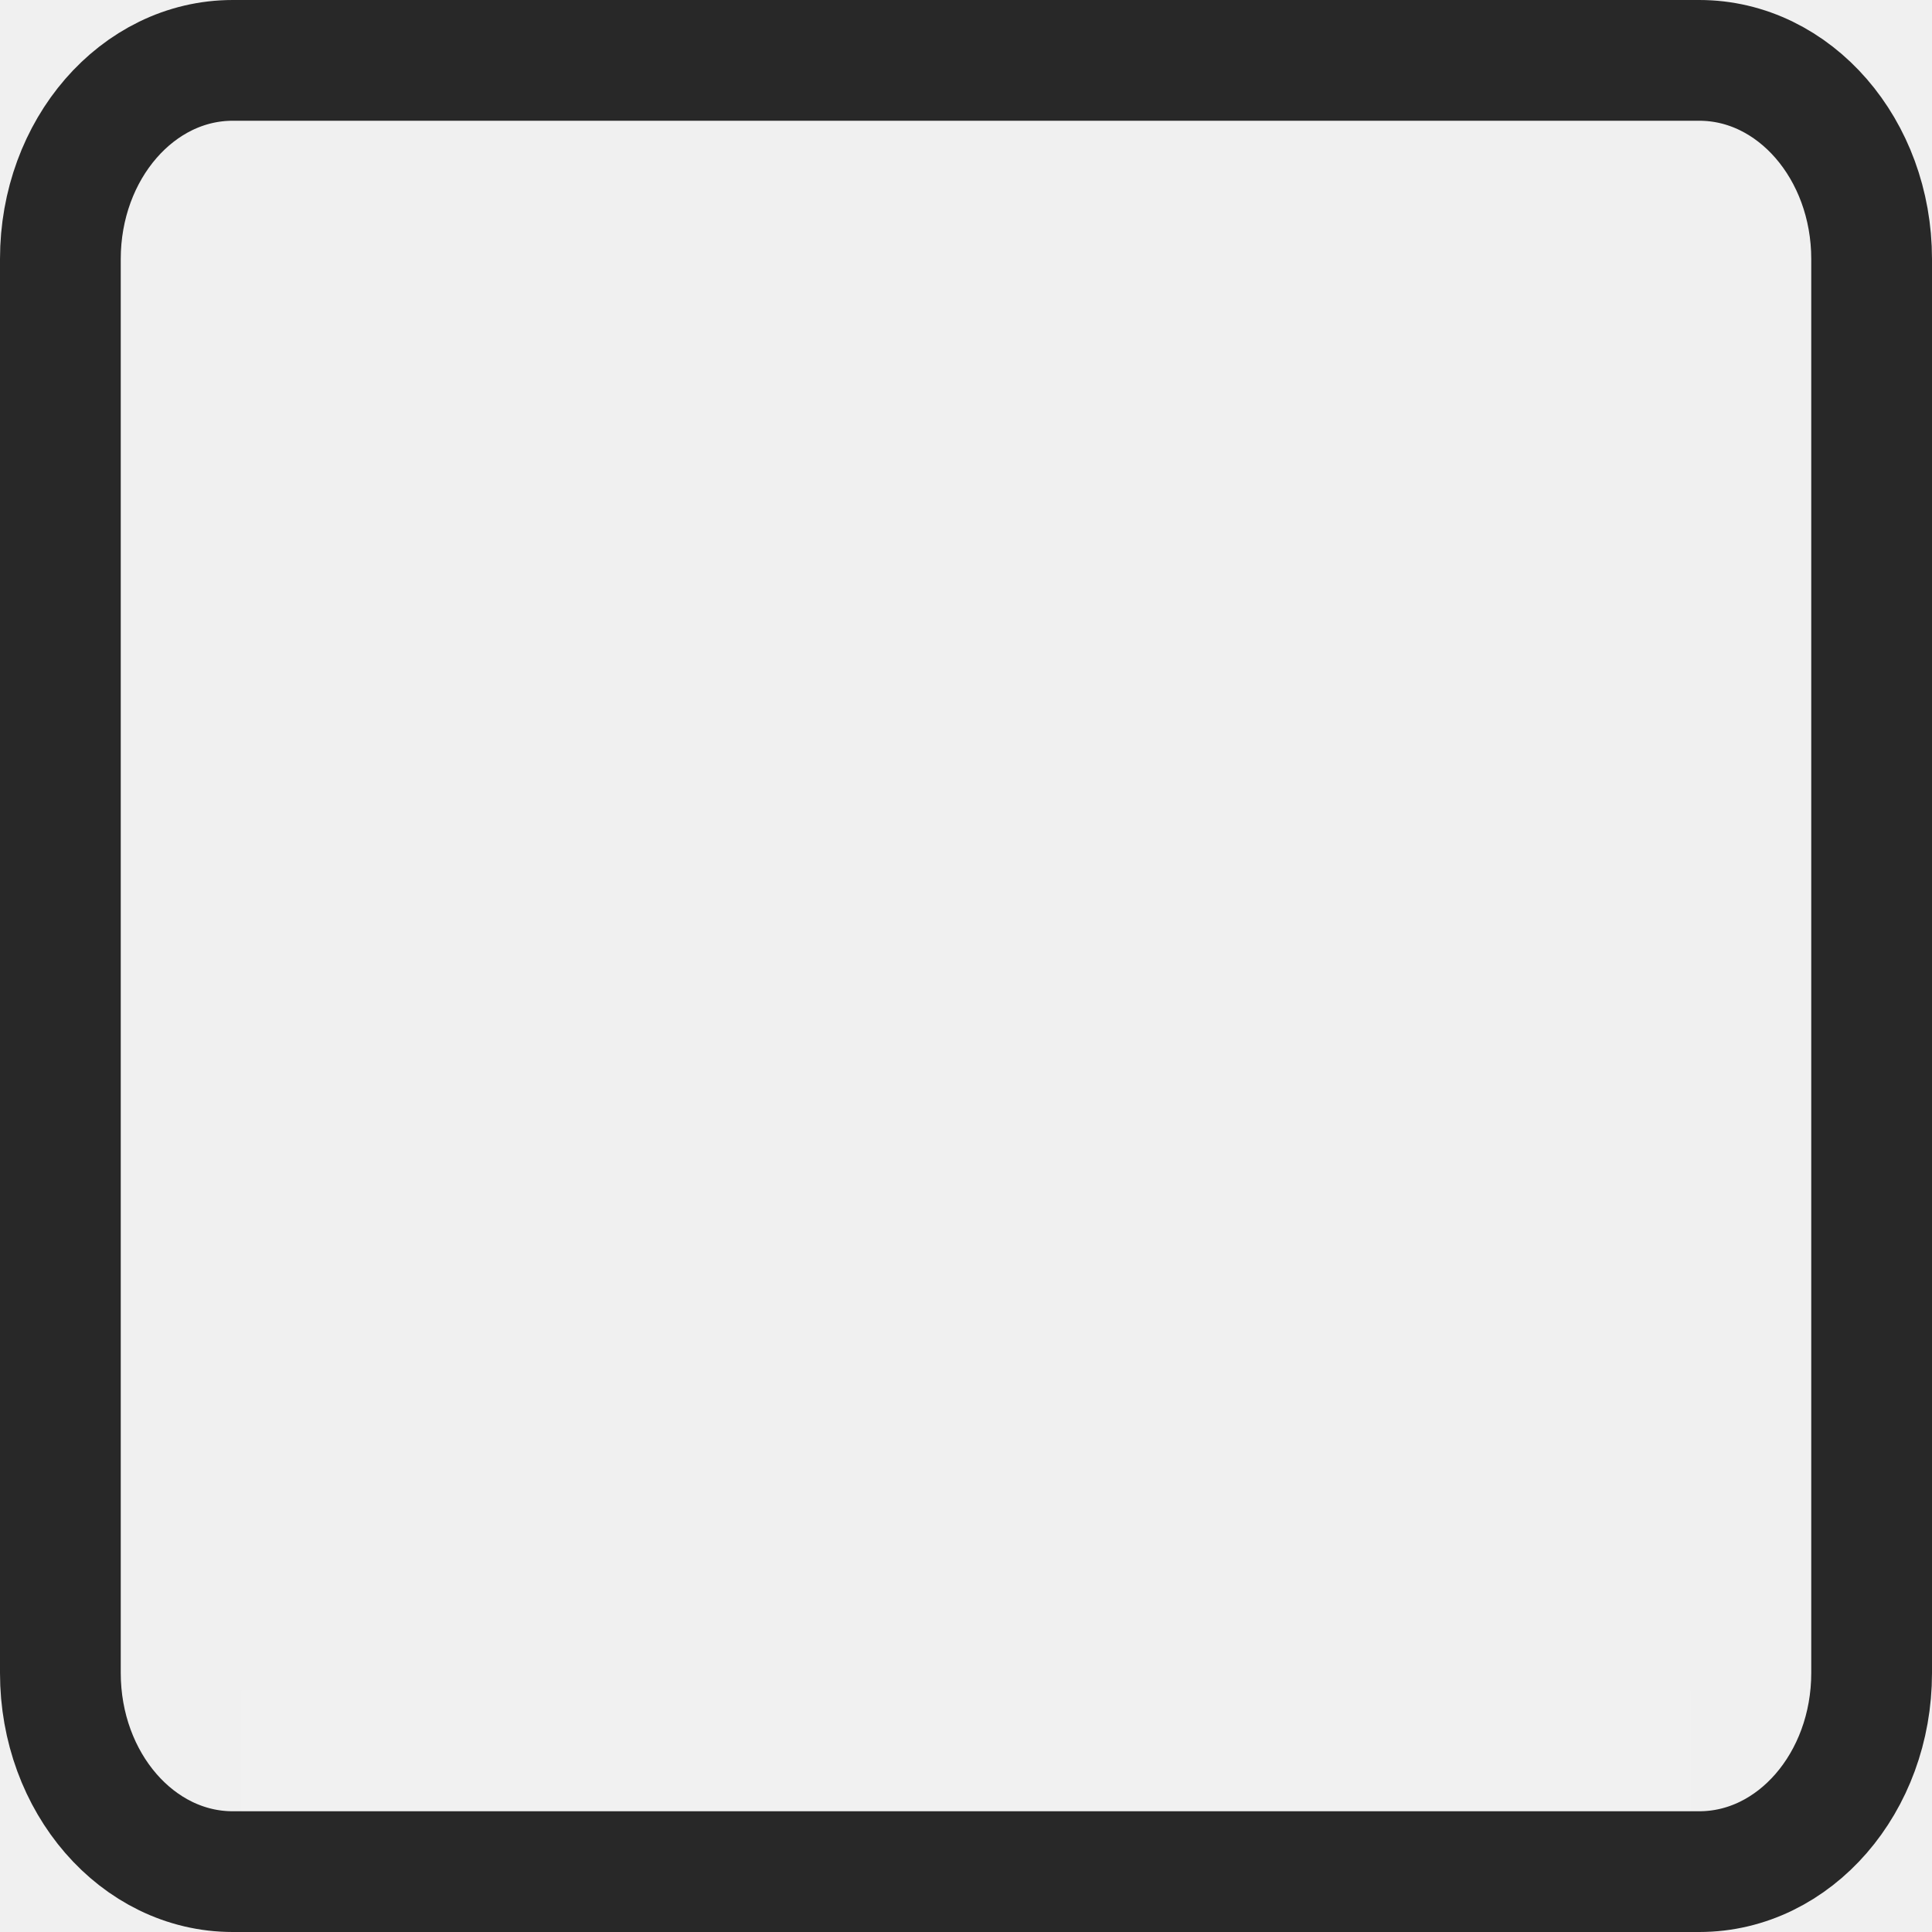
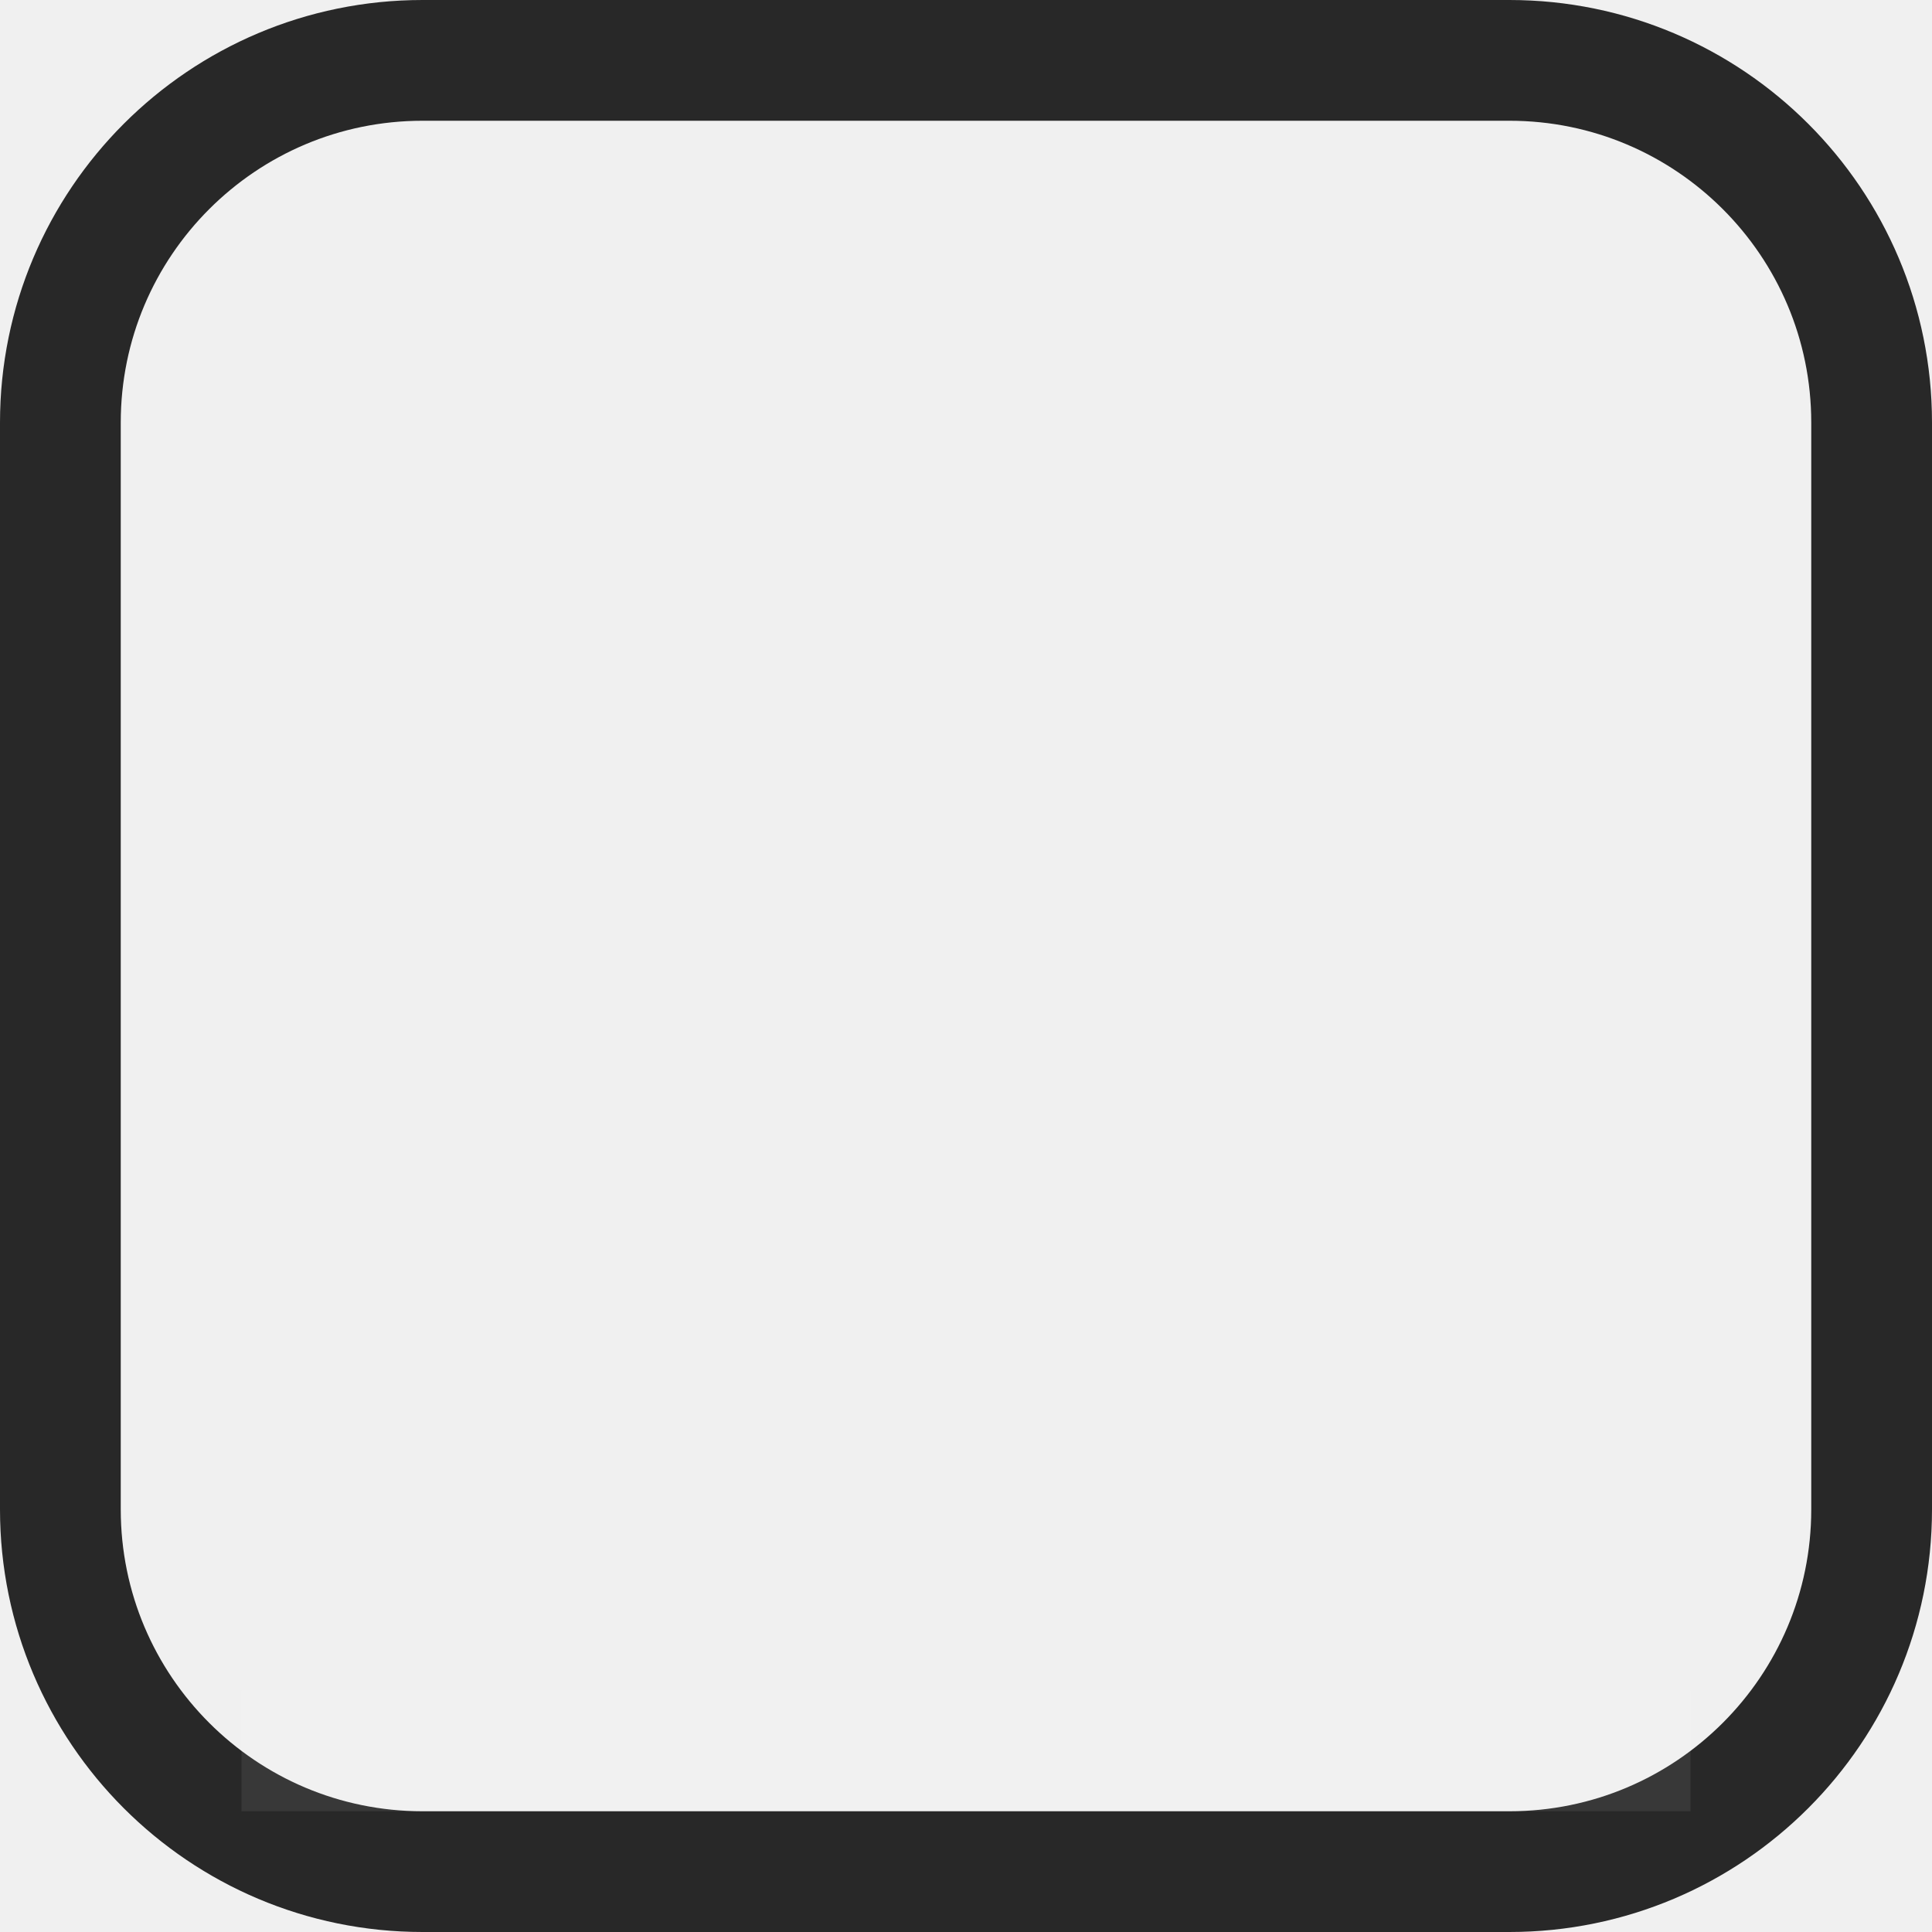
- <svg xmlns="http://www.w3.org/2000/svg" xmlns:xlink="http://www.w3.org/1999/xlink" width="16px" height="16px" id="svg18840" version="1.1">
-   <defs id="defs18842">
-     <linearGradient xlink:href="#linearGradient4733" id="linearGradient5300" gradientUnits="userSpaceOnUse" gradientTransform="matrix(5.546211,0,0,1.500117,1041.307,-282.5424)" x1="-75.007" y1="230.862" x2="-75.007" y2="232.862" />
-     <linearGradient id="linearGradient4733">
-       <stop style="stop-color:#babdb6;stop-opacity:1;" offset="0" id="stop4735" />
-       <stop style="stop-color:#979894;stop-opacity:1" offset="1" id="stop4737" />
-     </linearGradient>
-     <linearGradient xlink:href="#linearGradient4751" id="linearGradient5302" gradientUnits="userSpaceOnUse" gradientTransform="matrix(5.546211,0,0,1,1041.307,-167.0844)" x1="-102.947" y1="234.362" x2="-102.947" y2="230.362" />
-     <linearGradient id="linearGradient4751">
-       <stop style="stop-color:#888a85;stop-opacity:1;" offset="0" id="stop4753" />
-       <stop style="stop-color:#aaaba8;stop-opacity:1" offset="1" id="stop4755" />
-     </linearGradient>
-     <linearGradient y2="230.362" x2="-102.947" y1="234.362" x1="-102.947" gradientTransform="matrix(0.1668982,0,0,5.000004,24.76284,-1169.812)" gradientUnits="userSpaceOnUse" id="linearGradient18838" xlink:href="#linearGradient4751" />
-     <linearGradient xlink:href="#linearGradient4733-1" id="linearGradient6691" gradientUnits="userSpaceOnUse" gradientTransform="matrix(1,0,0,1.500117,-924,-82.45804)" x1="-78.218" y1="231.862" x2="-63.845" y2="231.862" />
-     <linearGradient id="linearGradient4733-1">
-       <stop style="stop-color:#babdb6;stop-opacity:1;" offset="0" id="stop4735-5" />
-       <stop style="stop-color:#979894;stop-opacity:1" offset="1" id="stop4737-4" />
-     </linearGradient>
-     <linearGradient xlink:href="#linearGradient4751-5" id="linearGradient6693" gradientUnits="userSpaceOnUse" gradientTransform="translate(-924,33)" x1="-101.067" y1="230.896" x2="-101.067" y2="234.744" />
-     <linearGradient id="linearGradient4751-5">
-       <stop style="stop-color:#888a85;stop-opacity:1;" offset="0" id="stop4753-8" />
-       <stop style="stop-color:#aaaba8;stop-opacity:1" offset="1" id="stop4755-7" />
-     </linearGradient>
-     <linearGradient id="linearGradient2992">
-       <stop id="stop2994" offset="0" style="stop-color:#2e3436;stop-opacity:1" />
-       <stop id="stop2996" offset="1" style="stop-color:#555753;stop-opacity:1" />
-     </linearGradient>
-     <linearGradient id="linearGradient3766">
-       <stop style="stop-color:#2e3436;stop-opacity:1;" offset="0" id="stop3768" />
-       <stop style="stop-color:#101112;stop-opacity:1" offset="1" id="stop3770" />
-     </linearGradient>
-     <linearGradient y2="477.023" x2="117.164" y1="477.023" x1="108.596" gradientTransform="matrix(0,-1,1,0,-167.3072,401.4015)" gradientUnits="userSpaceOnUse" id="linearGradient15174" xlink:href="#linearGradient2992" />
-     <linearGradient y2="295.236" x2="313.213" y1="287.875" x1="313.213" gradientUnits="userSpaceOnUse" id="linearGradient15176" xlink:href="#linearGradient3766" />
-   </defs>
+ <svg xmlns="http://www.w3.org/2000/svg" width="16px" height="16px" id="svg18840" version="1.1">
+   <defs id="defs18842" />
  <g id="layer1">
-     <rect style="fill:none;fill-opacity:1;stroke:#282828;stroke-width:1;stroke-miterlimit:4;stroke-opacity:1;stroke-dasharray:none;display:inline;enable-background:accumulate;color:#000000;fill-rule:nonzero;stroke-linecap:round;stroke-linejoin:round;stroke-dashoffset:0;marker:none;visibility:visible;overflow:visible" id="rect6679" width="15" height="15" x="-15.5" y="0.5" rx="1.427" ry="1.645" transform="scale(-1,1)" />
+     <rect style="color:#000000;fill:none;stroke:#282828;stroke-width:1;stroke-linecap:round;stroke-linejoin:round;stroke-miterlimit:4;stroke-opacity:1;stroke-dasharray:none;stroke-dashoffset:0;marker:none;visibility:visible;display:inline;overflow:visible;enable-background:accumulate" id="rect6679" width="15" height="15" x="-15.5" y="0.5" rx="3" ry="3" transform="scale(-1,1)" />
    <rect transform="matrix(0,1,-1,0,0,0)" style="opacity:1;fill:#ffffff;fill-opacity:0.075;stroke:none;display:inline;enable-background:new" id="rect6689" width="1" height="12" x="14" y="-14" />
  </g>
</svg>
